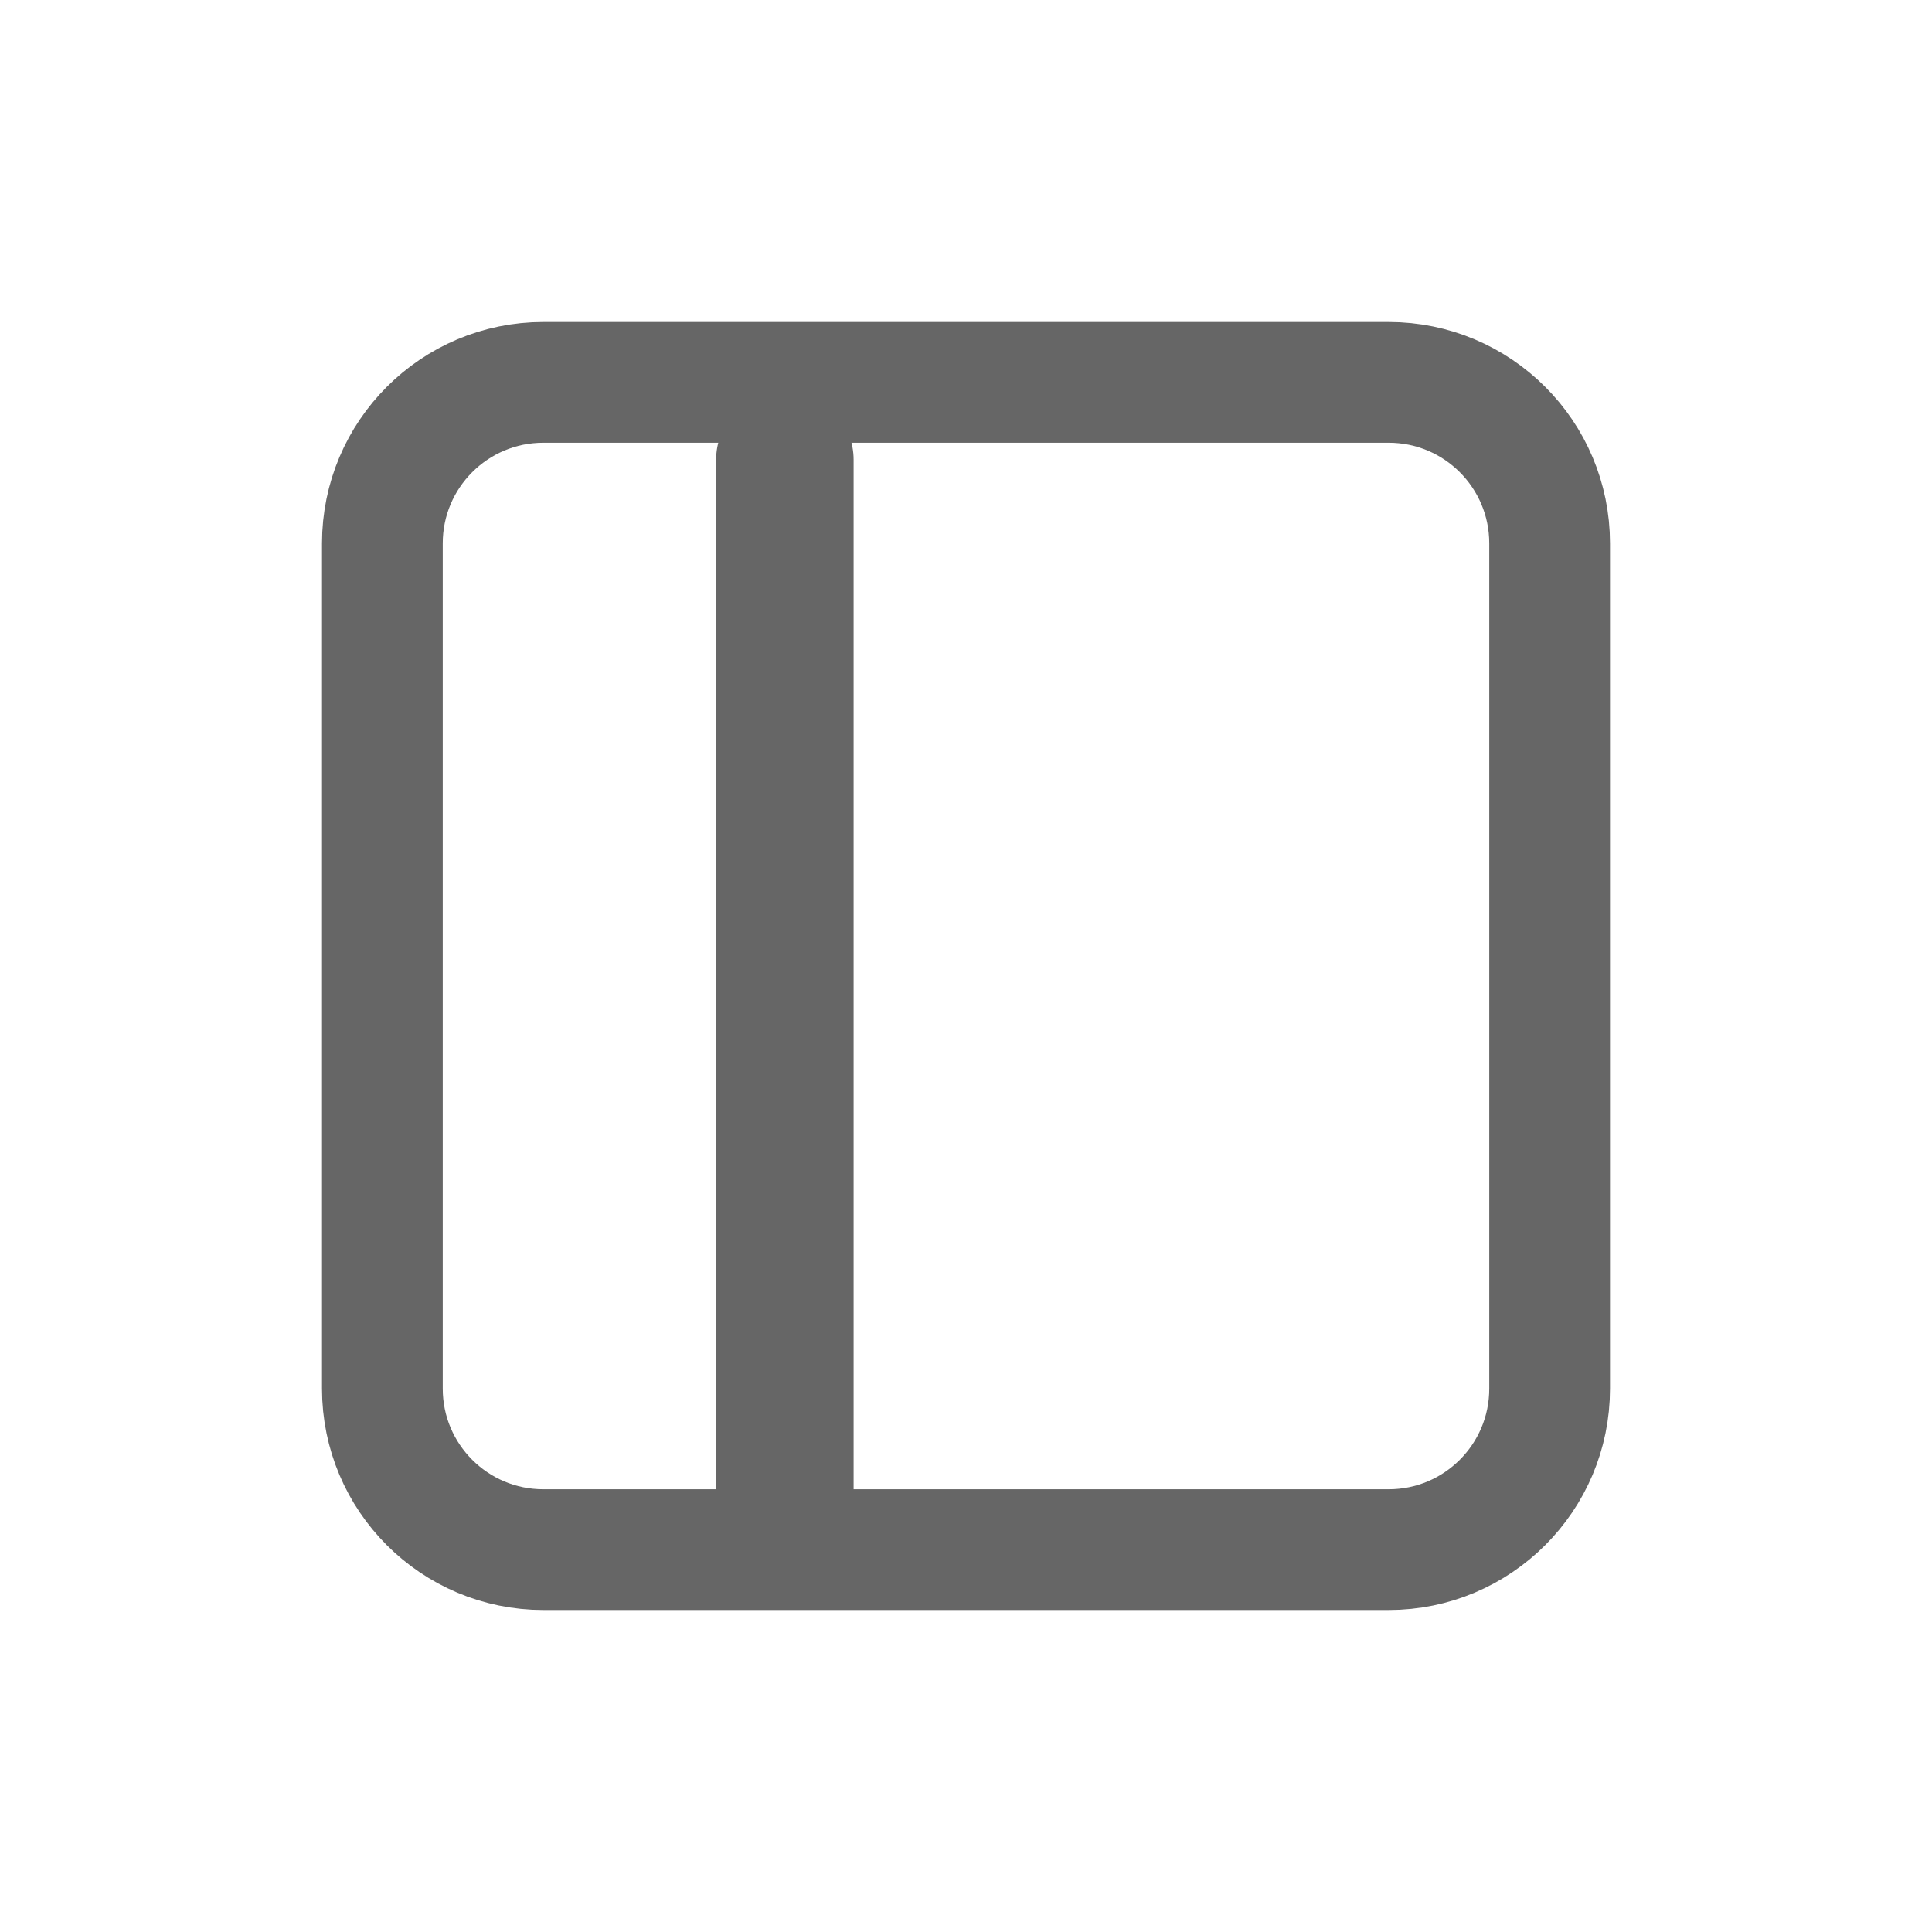
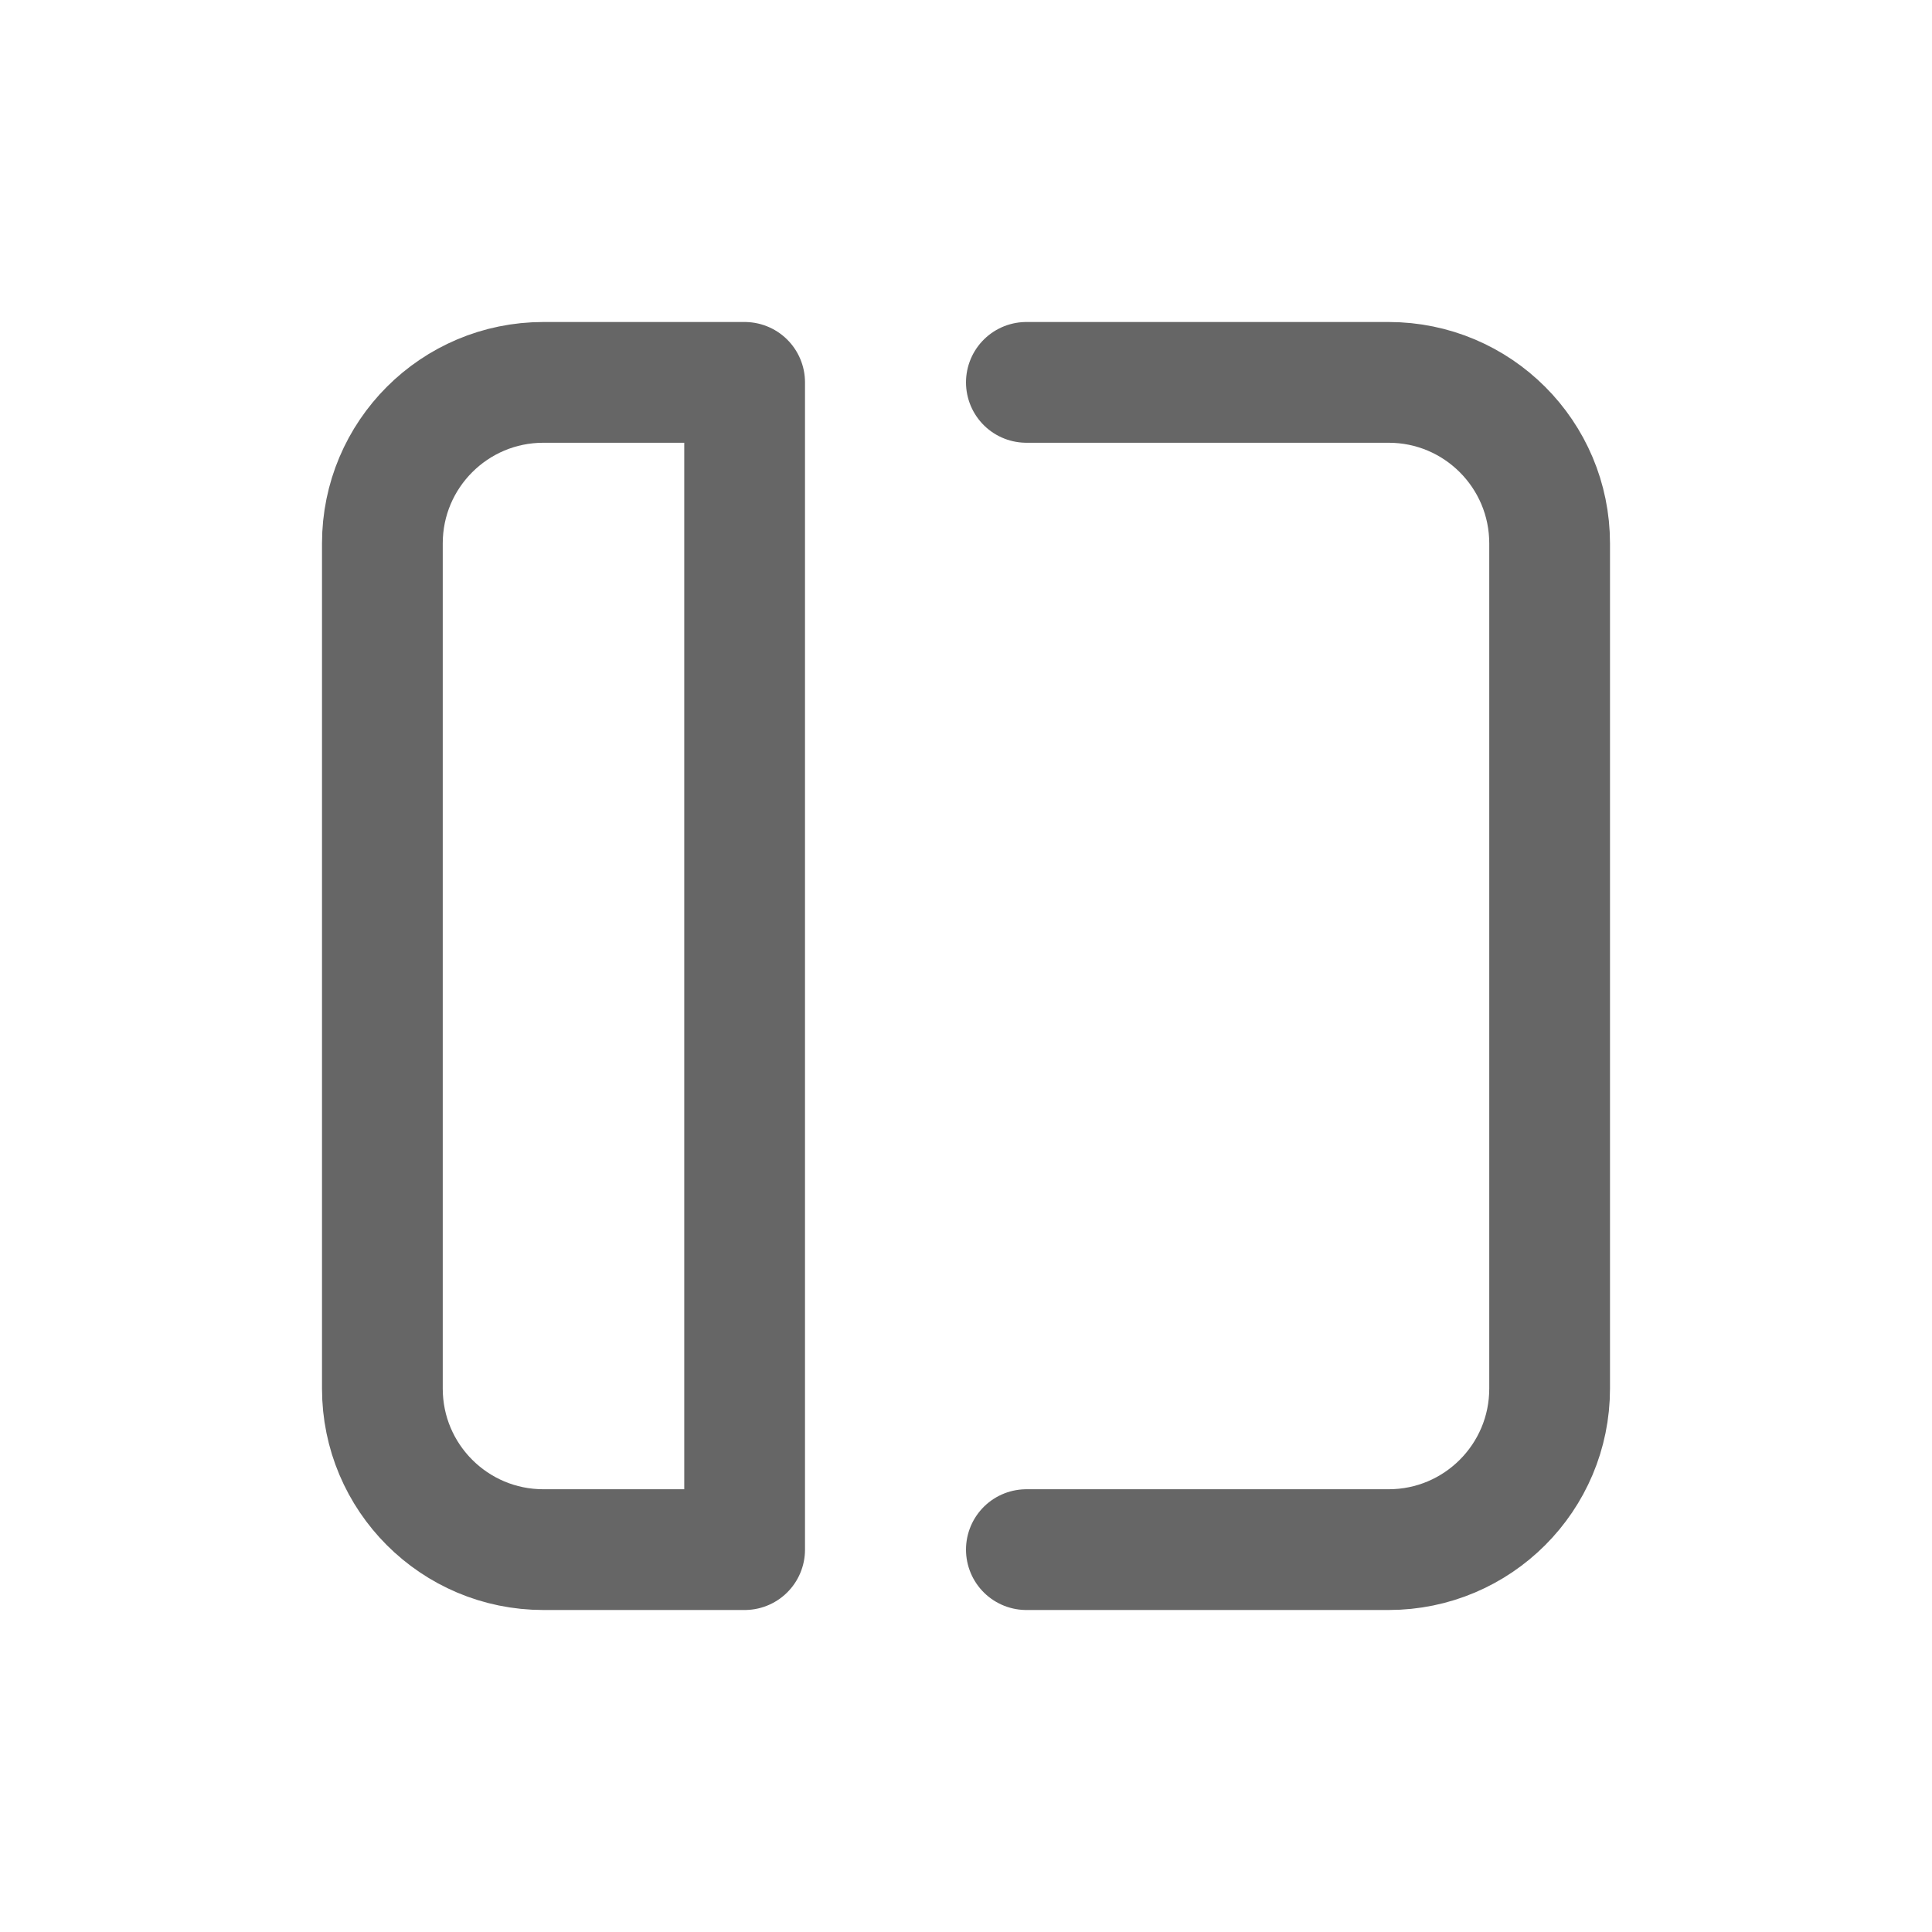
- <svg xmlns="http://www.w3.org/2000/svg" width="24" height="24" fill="none" viewBox="0 0 24 24" version="1.1" id="svg8">
-   <defs id="defs12" />
-   <path stroke="currentColor" stroke-linecap="round" stroke-linejoin="round" stroke-width="1.5" d="M4.75 6.75C4.75 5.645 5.645 4.75 6.75 4.75H17.25C18.355 4.75 19.25 5.645 19.25 6.75V17.25C19.25 18.355 18.355 19.25 17.25 19.25H6.75C5.645 19.25 4.75 18.355 4.75 17.25V6.75Z" id="path2" style="stroke:#666666;stroke-opacity:1" />
-   <path stroke="currentColor" stroke-linecap="round" stroke-linejoin="round" stroke-width="1.708" d="M 9.75,5.711 V 19" id="path4" style="stroke:#666666;stroke-opacity:1" />
+ <svg xmlns="http://www.w3.org/2000/svg" width="24" height="24" fill="none" viewBox="0 0 24 24" version="1.1" id="svg4">
+   <defs id="defs8" />
+   <path stroke="currentColor" stroke-linecap="round" stroke-linejoin="round" stroke-width="1.5" d="M12.75 4.75h4.5a2 2 0 0 1 2 2v10.5a2 2 0 0 1-2 2h-4.5m-8-2V6.75a2 2 0 0 1 2-2h2.5v14.5h-2.5a2 2 0 0 1-2-2Z" id="path2" style="stroke:#666666;stroke-opacity:1" />
</svg>
